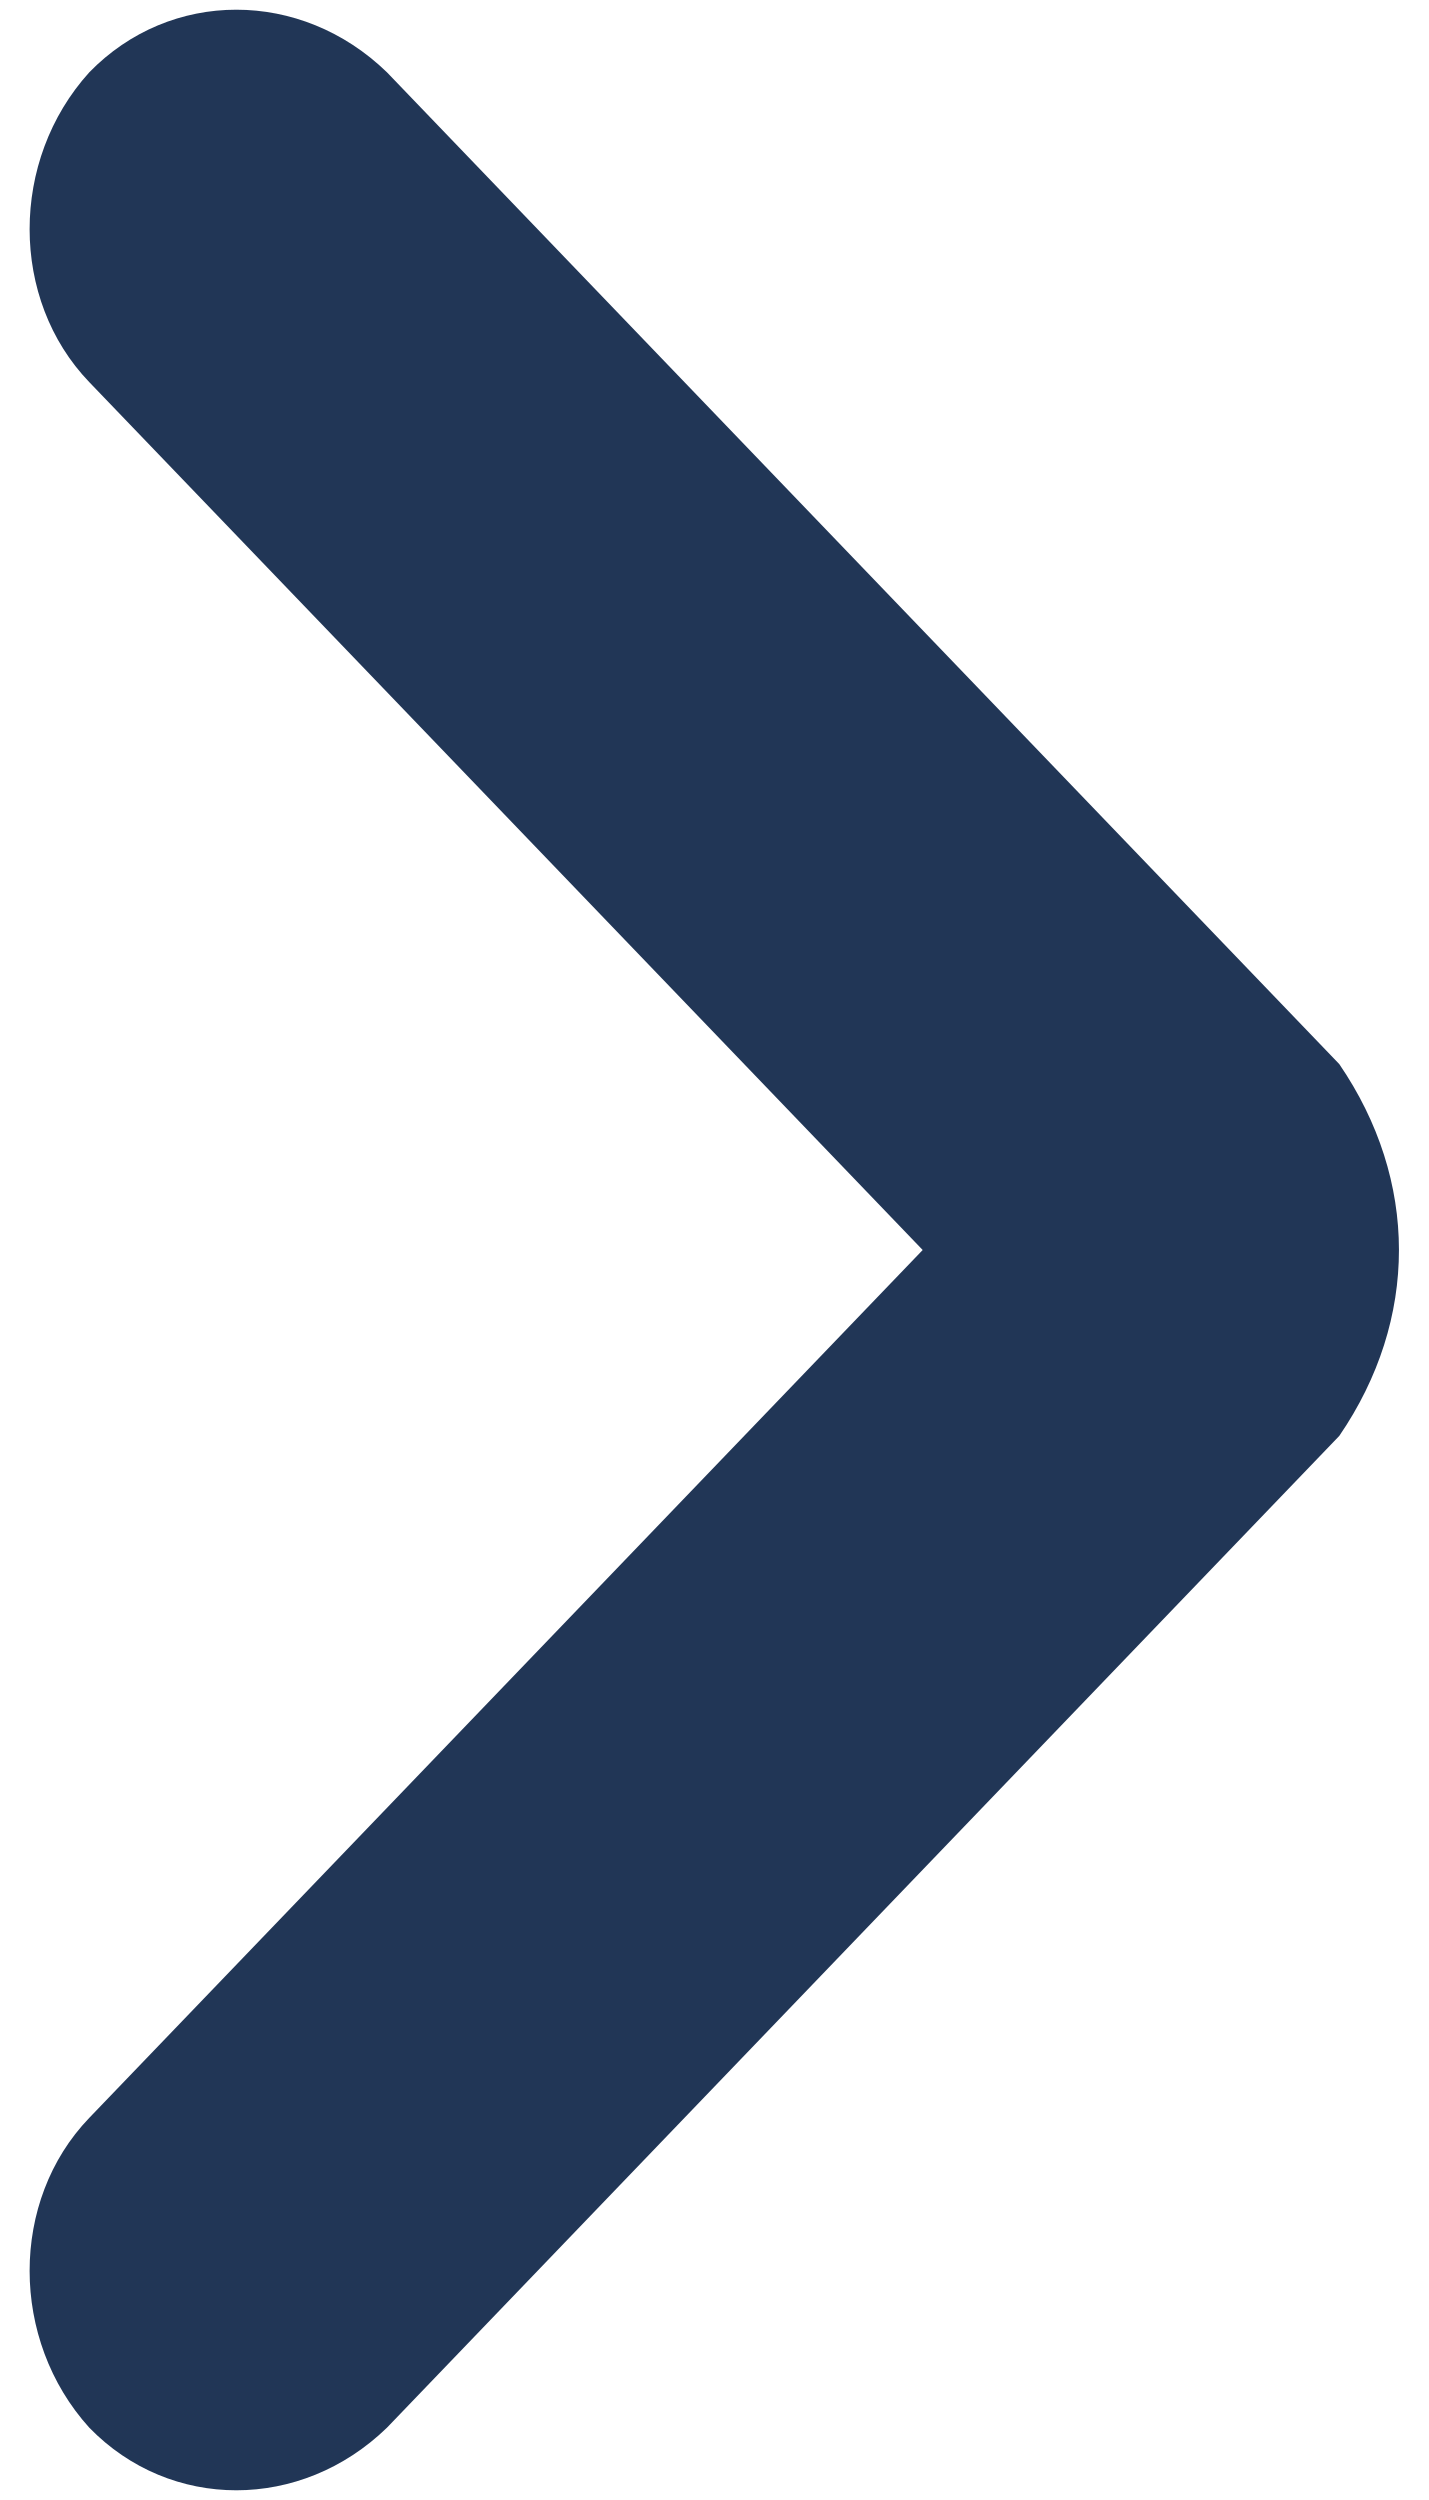
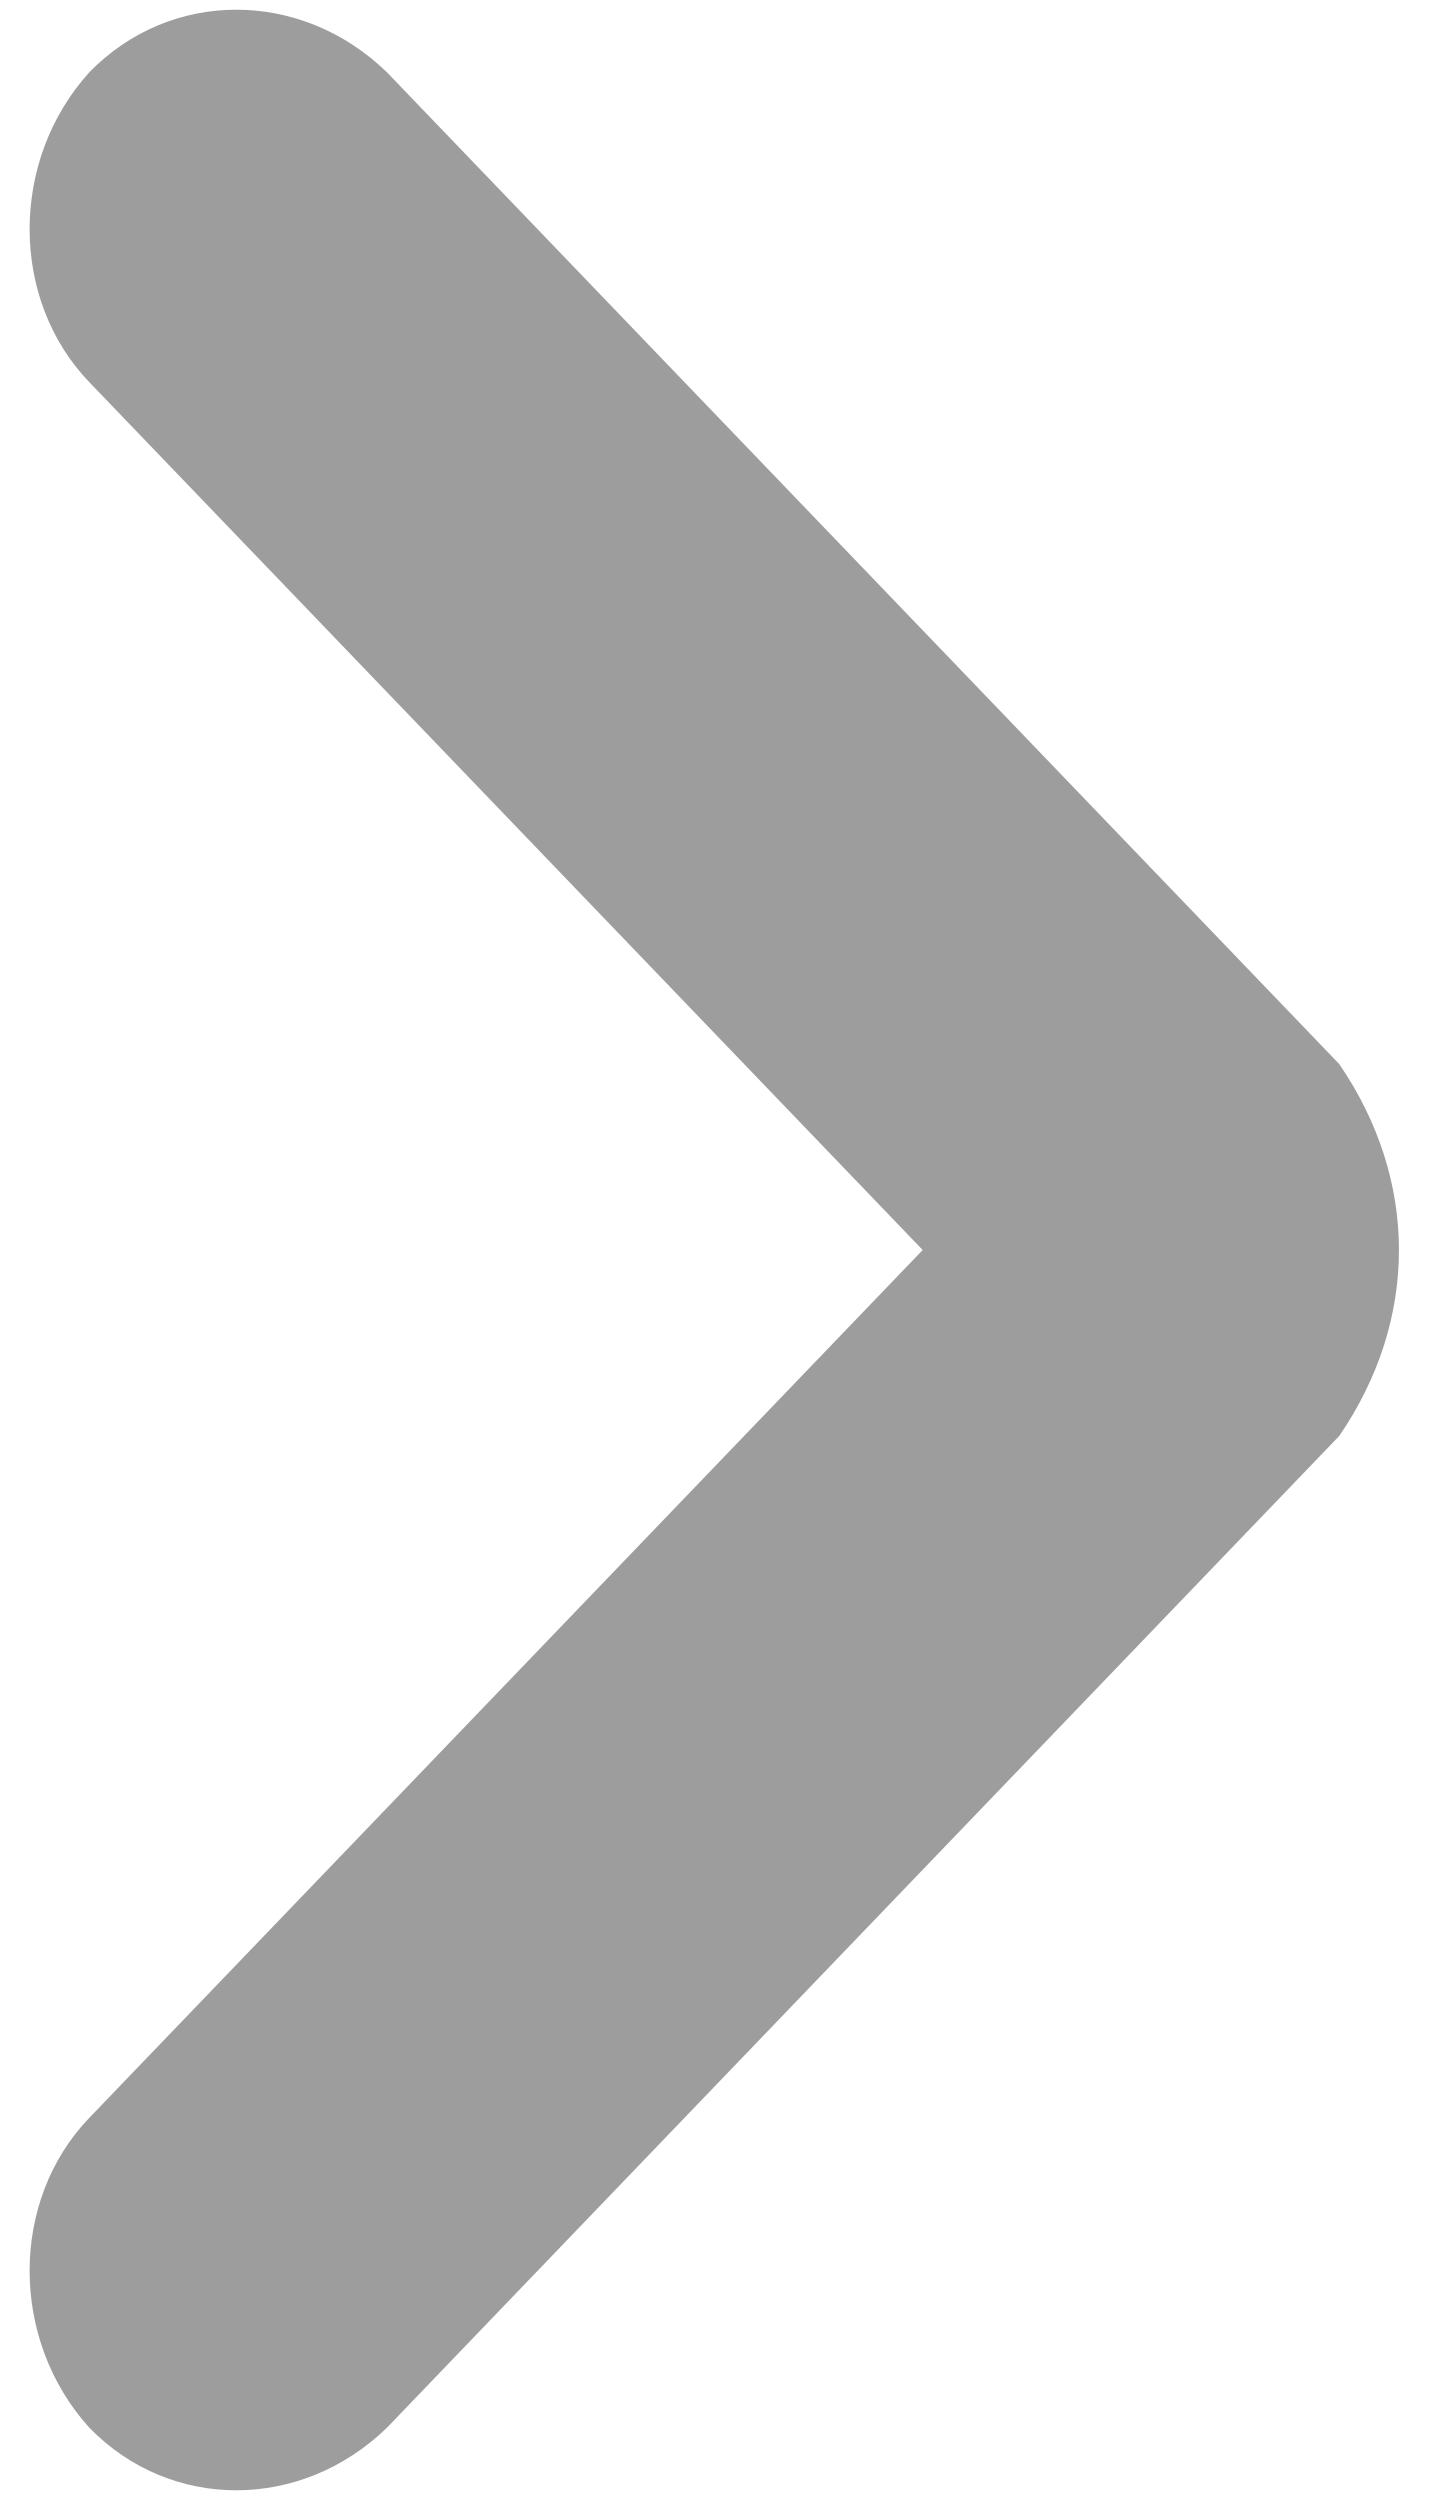
<svg xmlns="http://www.w3.org/2000/svg" width="8px" height="14px" viewBox="0 0 8 14" version="1.1">
  <defs />
  <g id="Production-Icons" stroke="none" stroke-width="1" fill="none" fill-rule="evenodd">
-     <g id="Artboard" fill="#213656">
+     <g id="Artboard" fill="#9D9D9D">
      <g id="right-arrow">
        <path d="M2.833,7 L7.5,2.14 C7.945,1.677 7.946,0.898 7.5,0.405 C7.046,-0.062 6.315,-0.063 5.833,0.405 L0.5,5.959 C0.055,6.61 0.054,7.389 0.5,8.041 L5.833,13.595 C6.314,14.062 7.045,14.063 7.5,13.595 C7.945,13.103 7.946,12.324 7.5,11.86 L2.833,7 L2.833,7 Z" id="Rectangle-18-Copy-2" transform="translate(3.999998, 7.000003) scale(-1, 1) translate(-3.999998, -7.000003) " />
      </g>
    </g>
  </g>
</svg>
